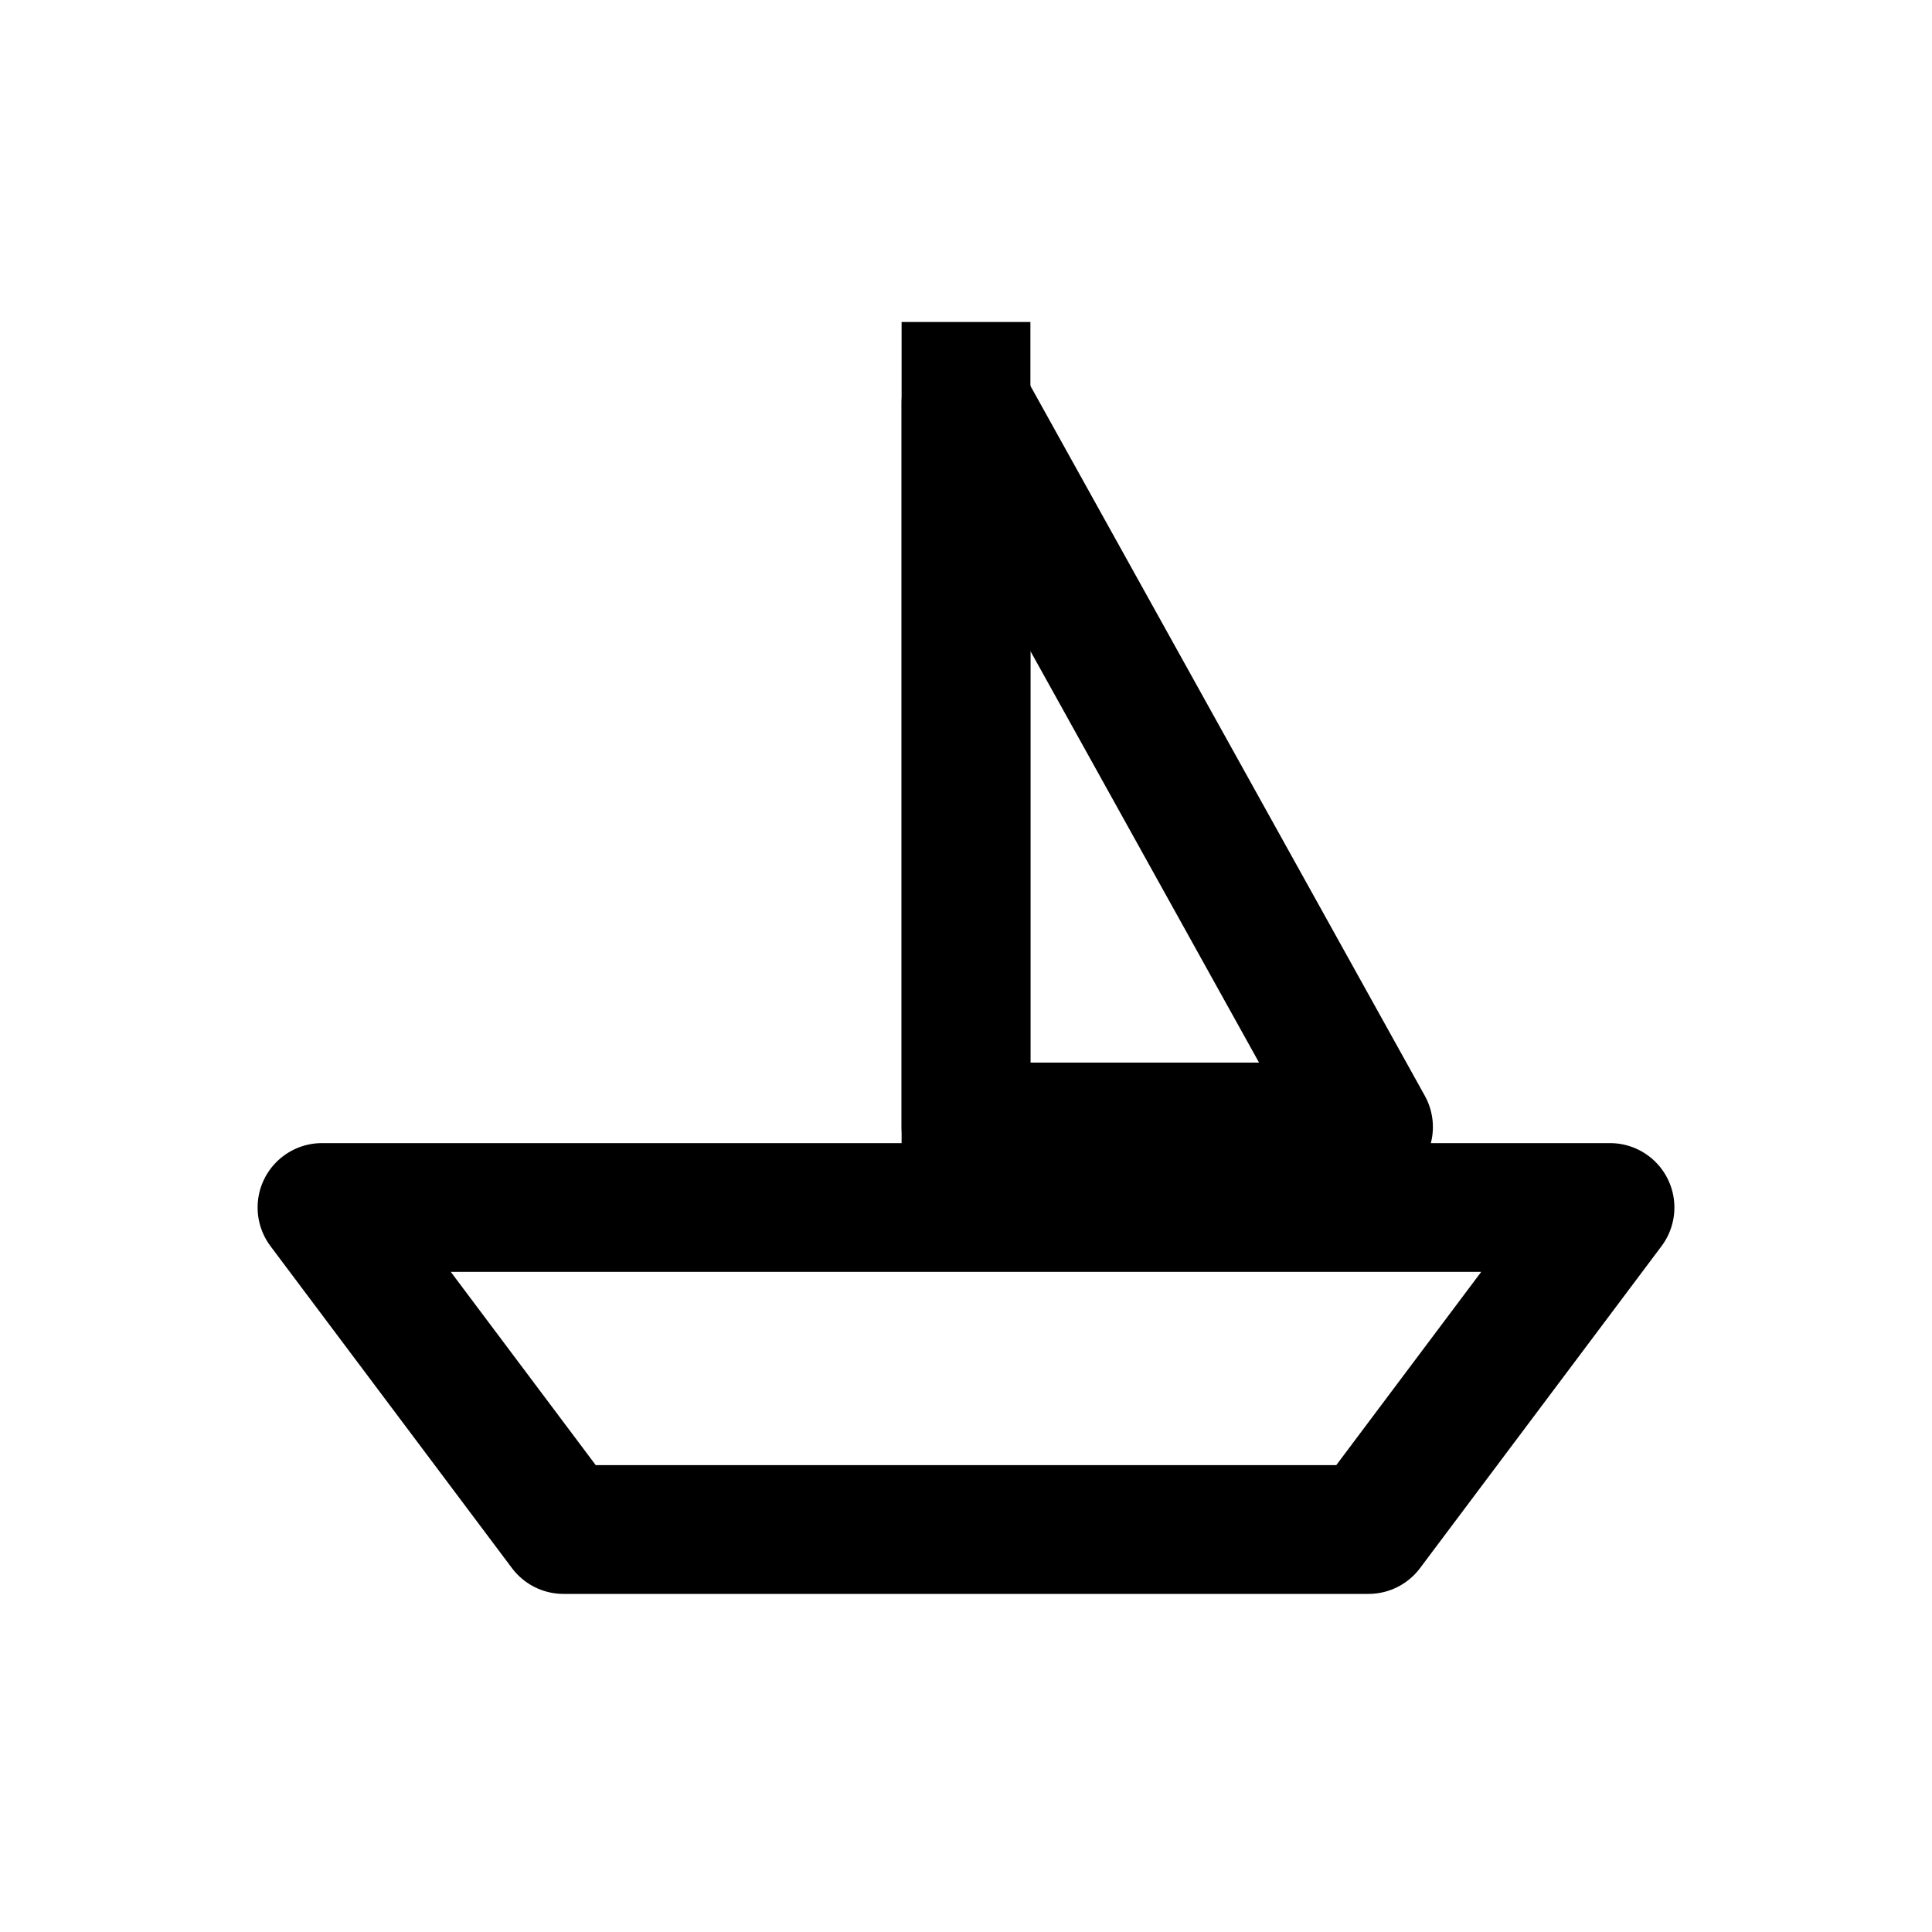
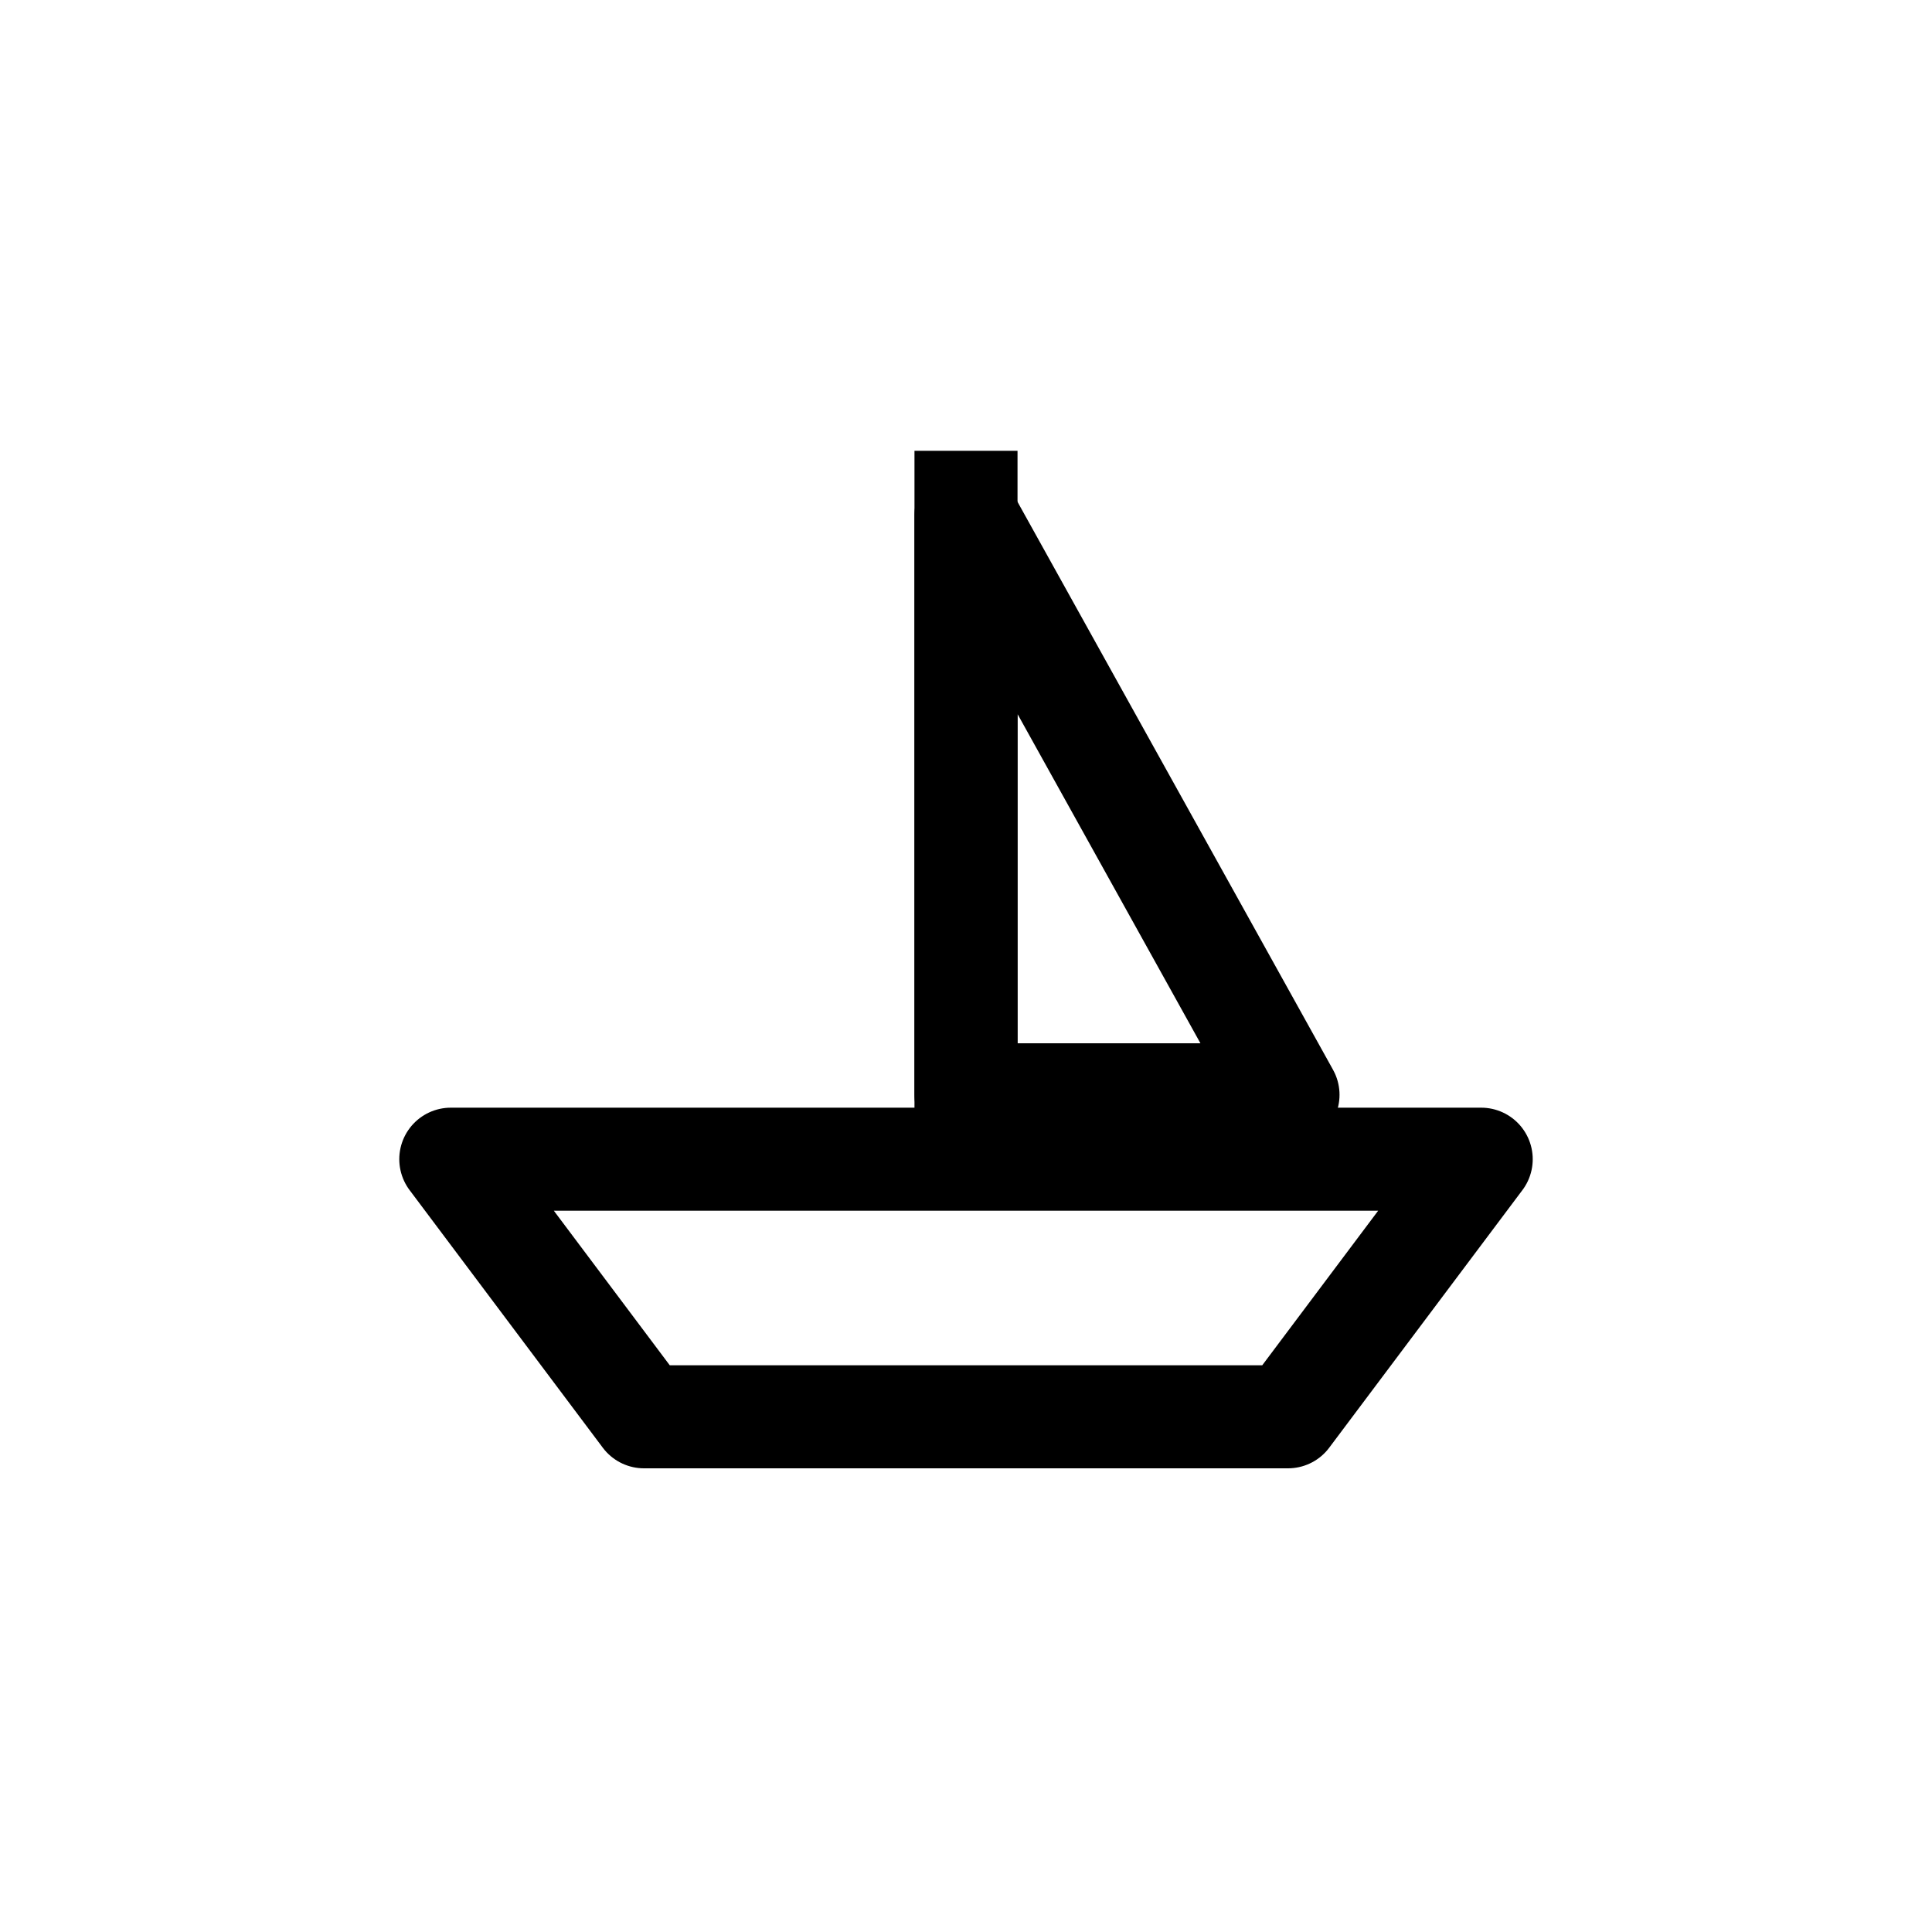
- <svg xmlns="http://www.w3.org/2000/svg" viewBox="0 0 24 24">
-   <path fill="none" stroke="#000000" stroke-width="1.6" d="M12,4L12,15" />
-   <path fill="none" stroke="#000000" stroke-width="1.6" stroke-linejoin="round" d="M12,5L17,14L12,14Z" />
-   <path fill="none" stroke="#000000" stroke-width="1.6" stroke-linejoin="round" d="M4,15L20,15L17,19L7,19Z" />
+ <svg xmlns="http://www.w3.org/2000/svg" viewBox="0 0 30 30">
+   <g transform="translate(3,3)">
+     <path fill="none" stroke="#000000" stroke-width="1.6" d="M12,4L12,15" />
+     <path fill="none" stroke="#000000" stroke-width="1.6" stroke-linejoin="round" d="M12,5L17,14L12,14Z" />
+     <path fill="none" stroke="#000000" stroke-width="1.6" stroke-linejoin="round" d="M4,15L20,15L17,19L7,19Z" />
+   </g>
</svg>
